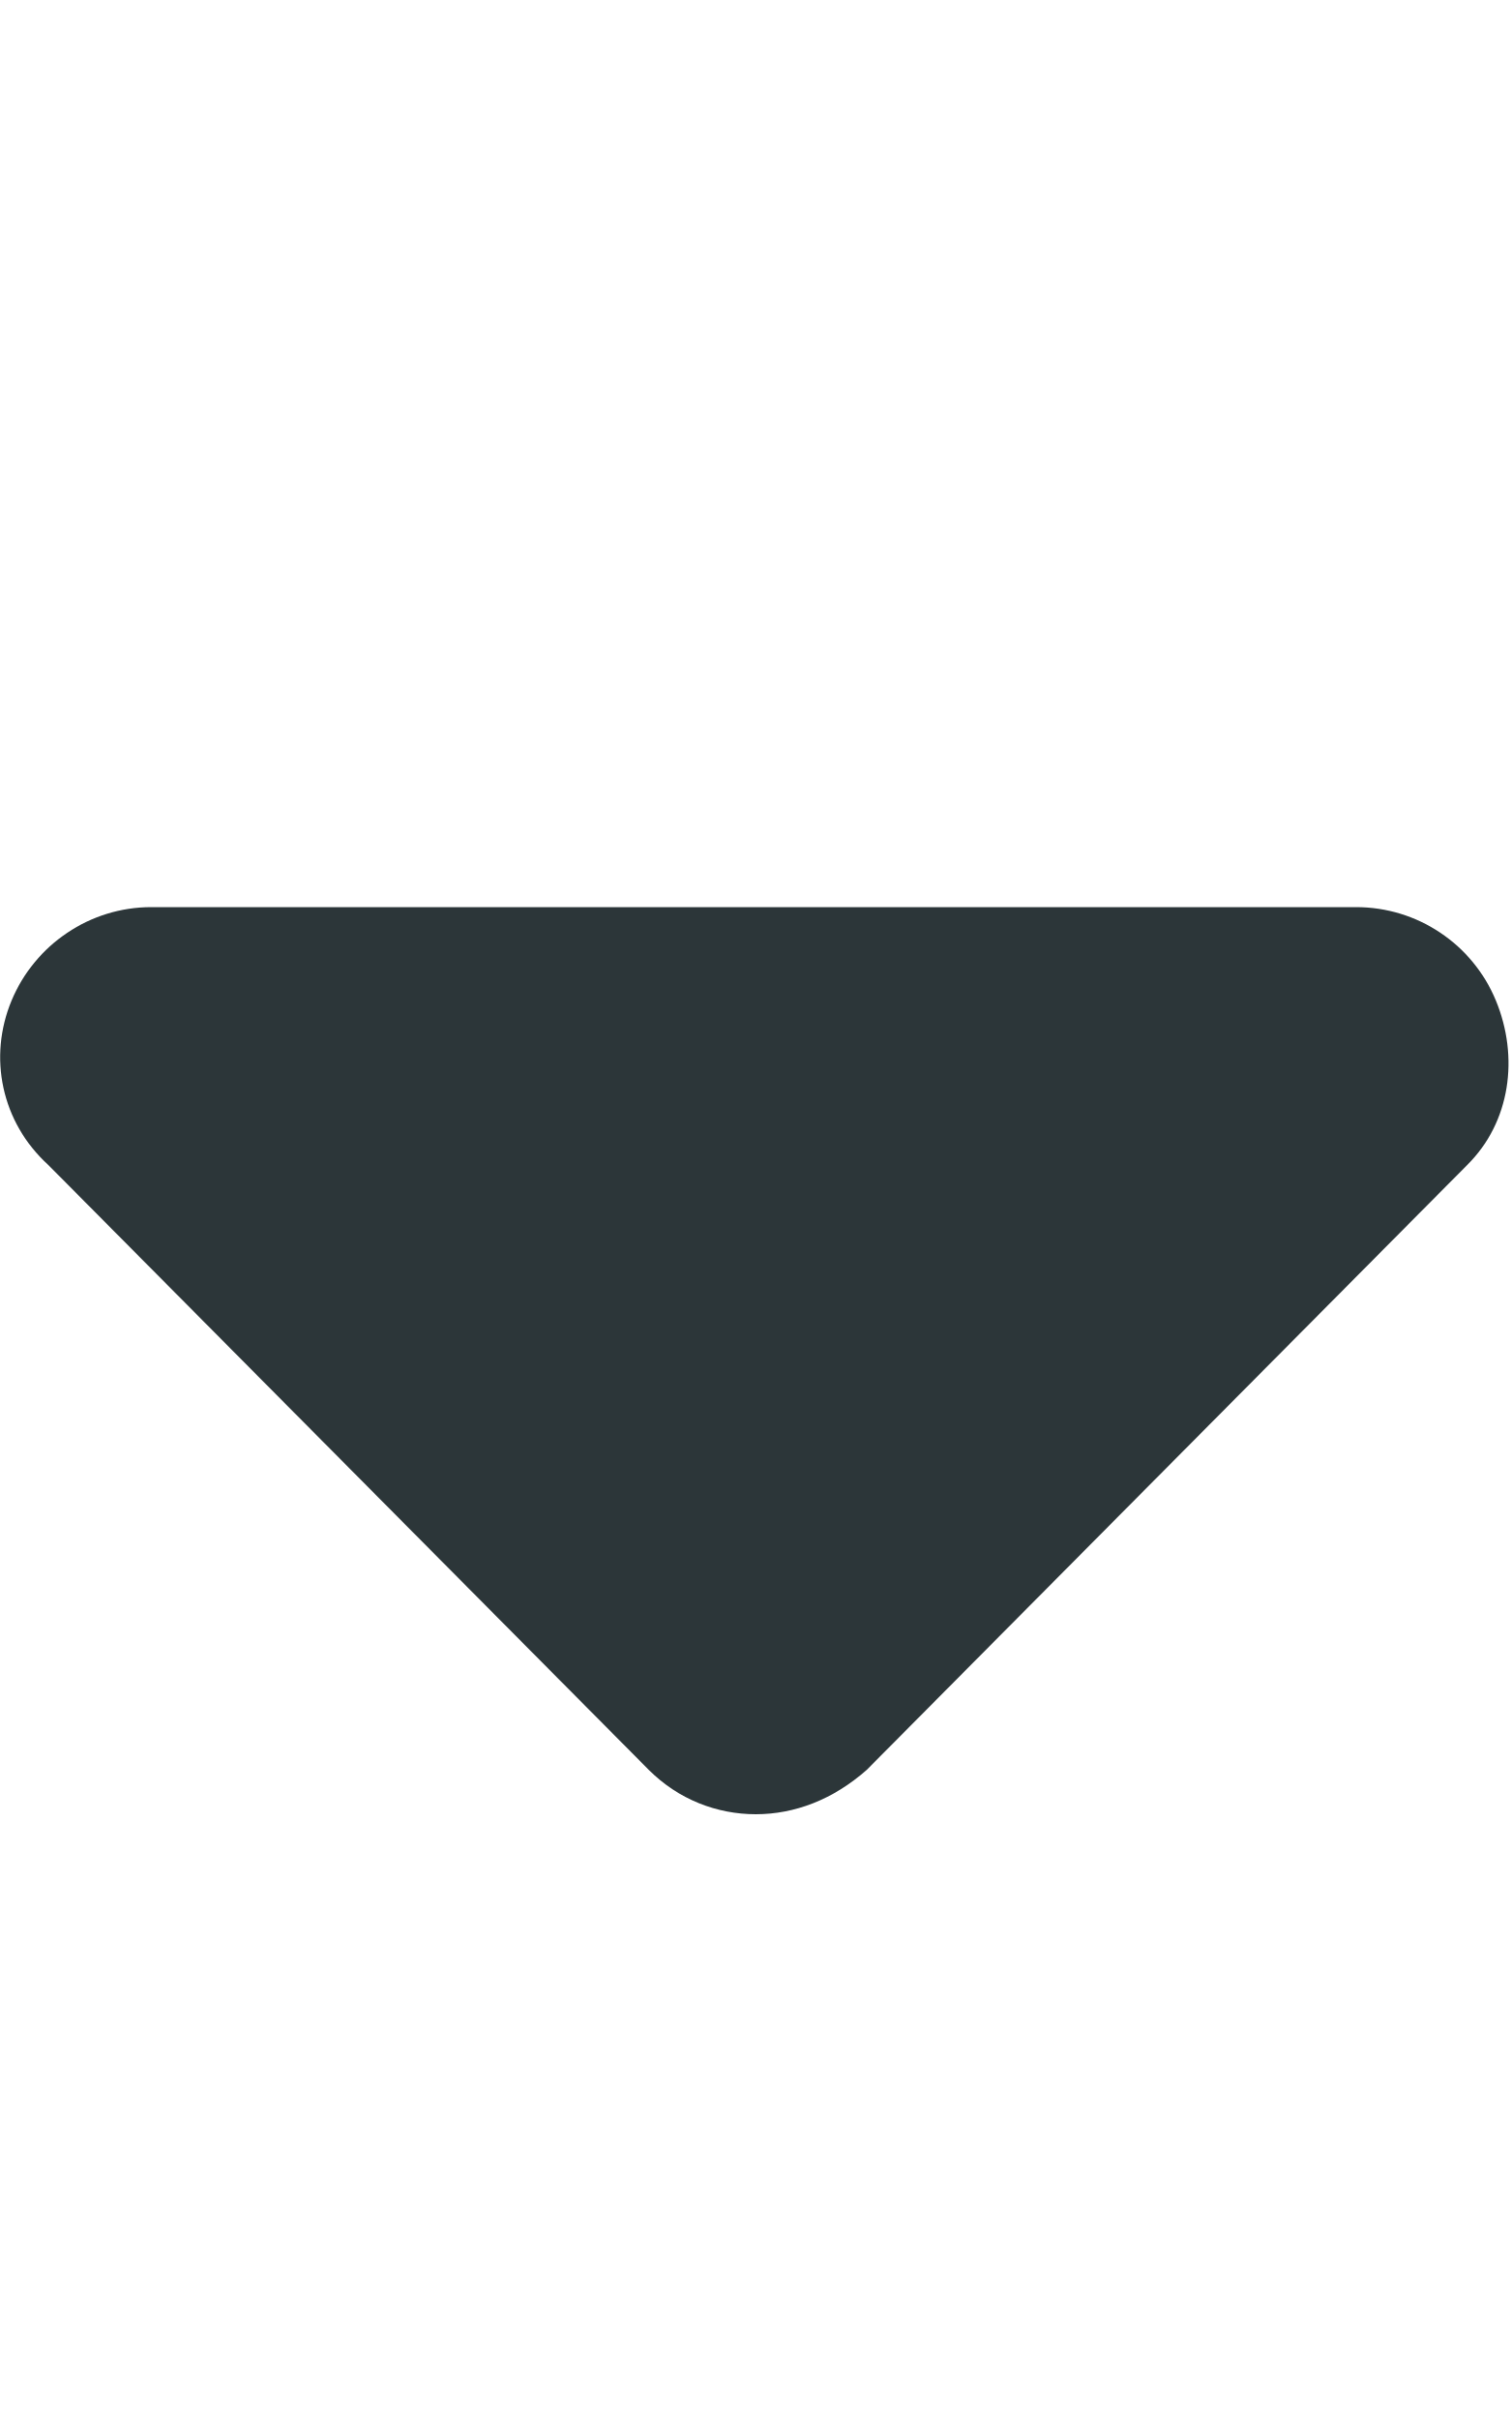
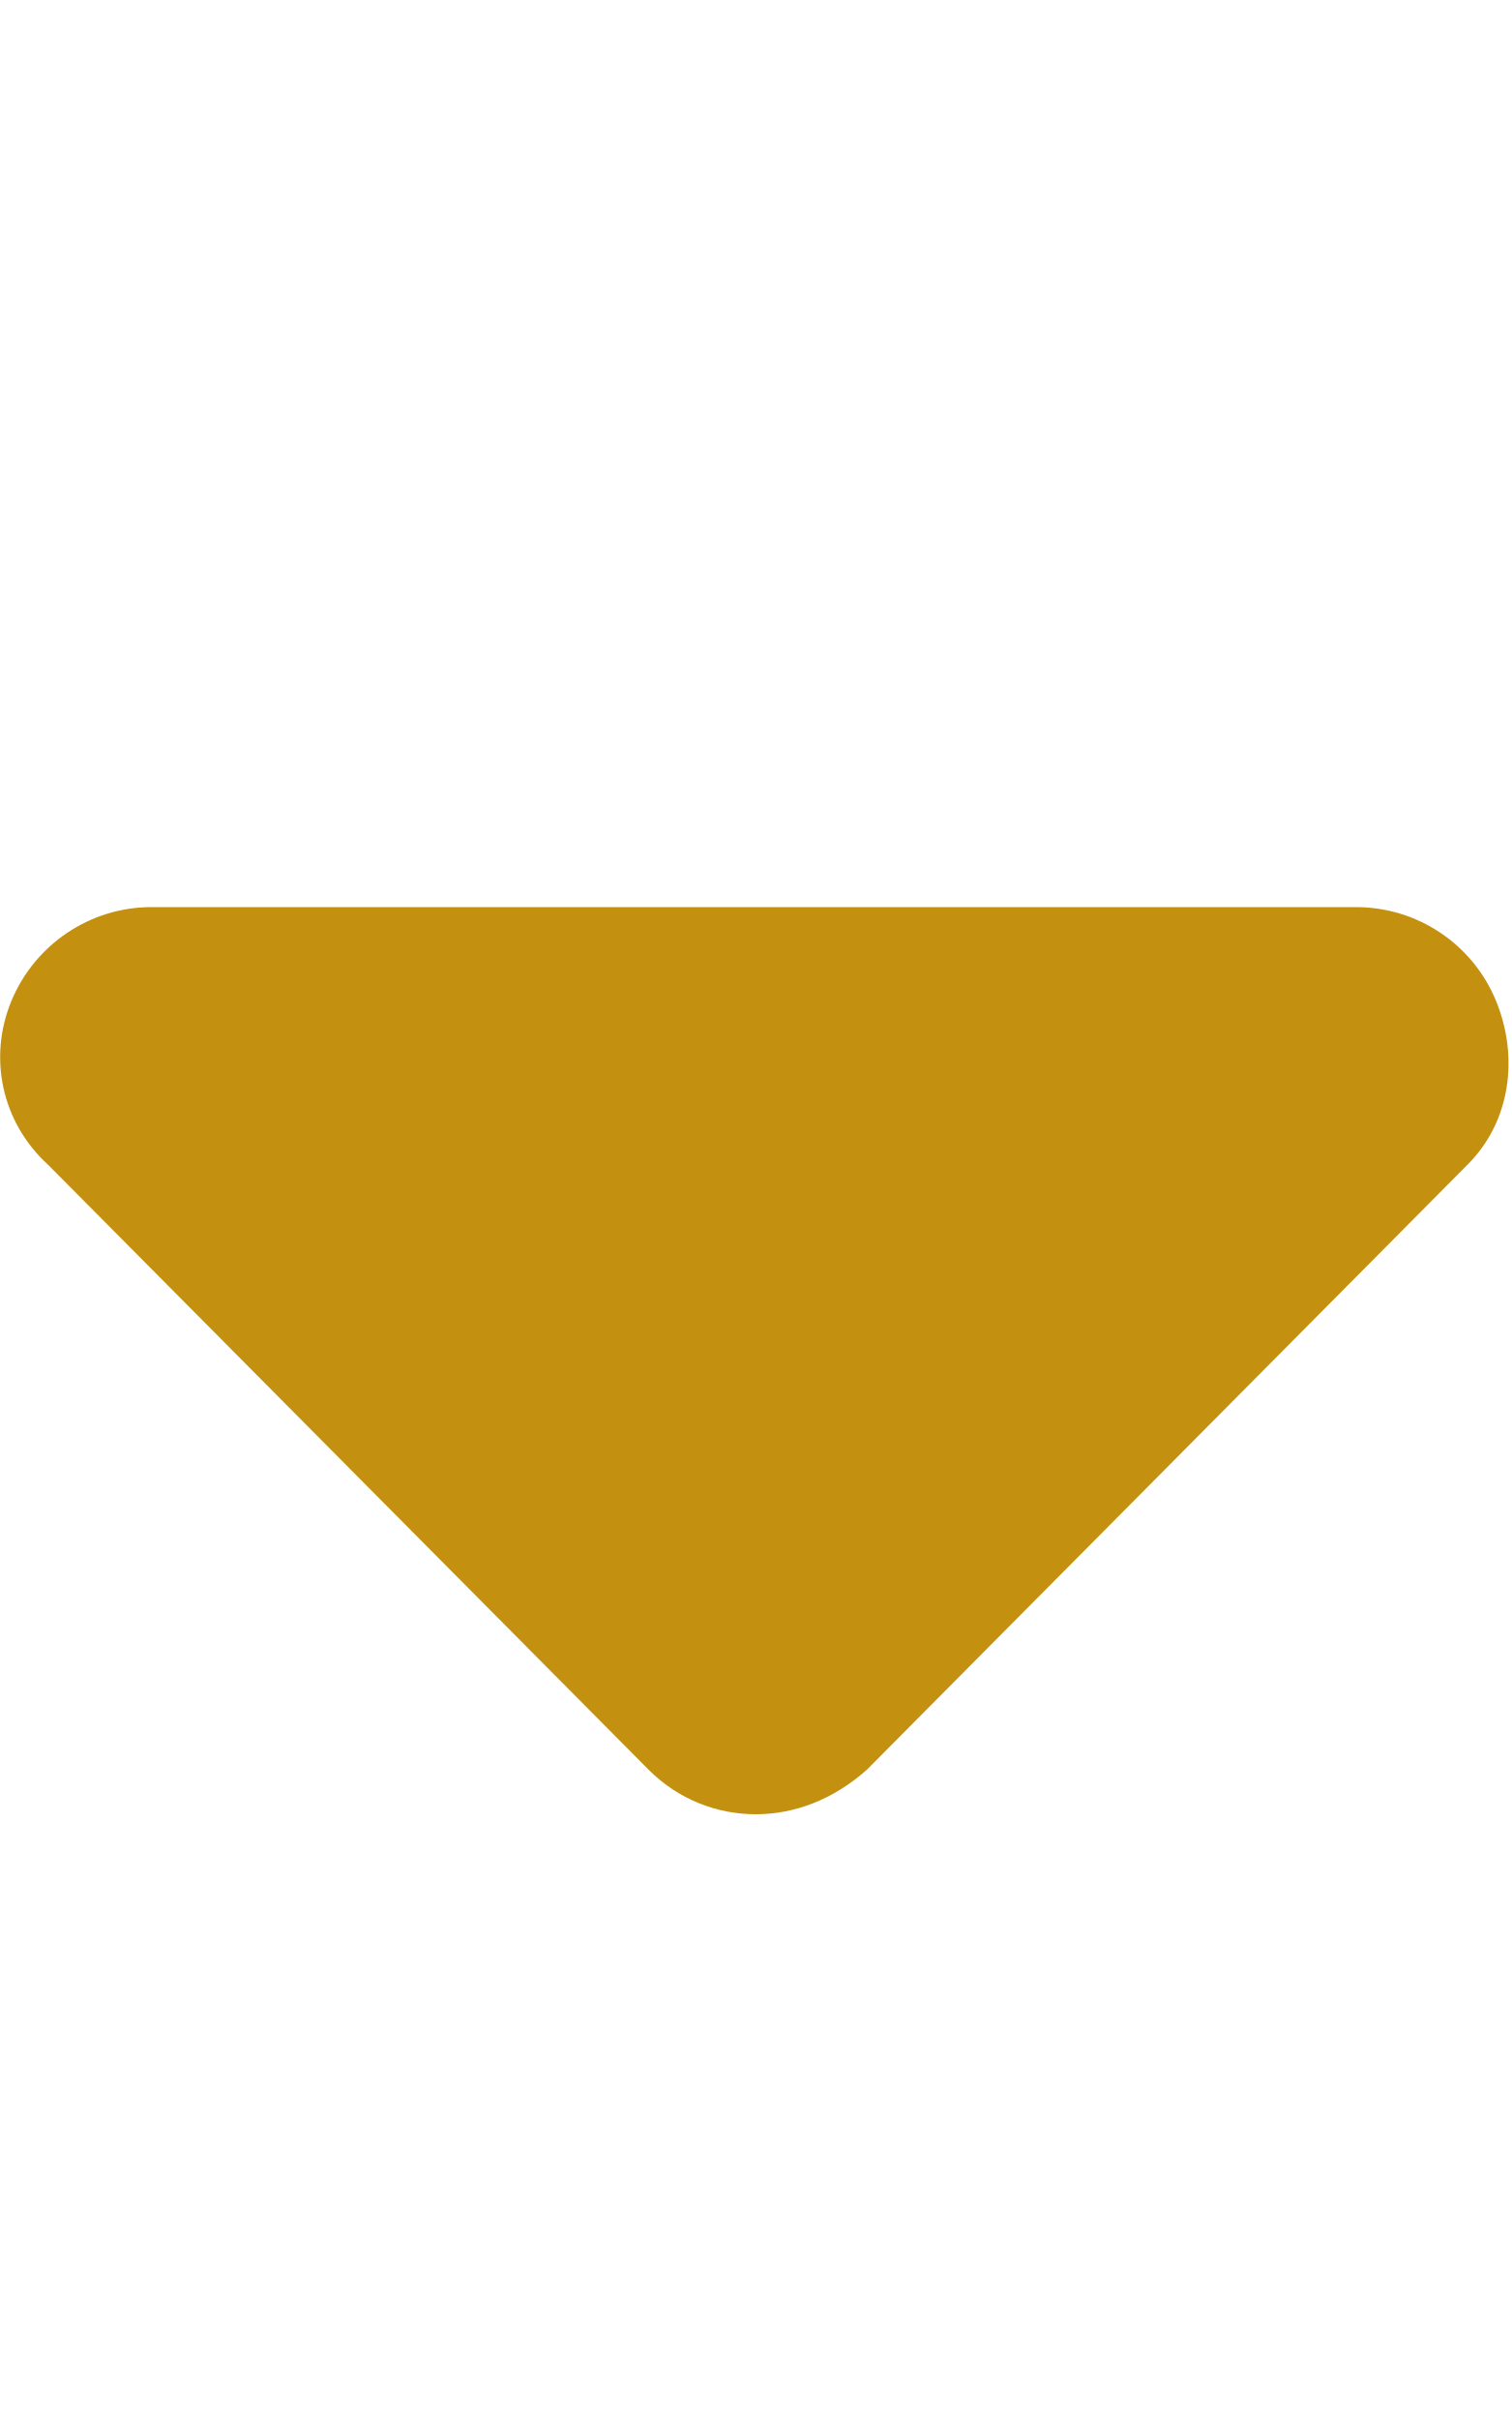
- <svg xmlns="http://www.w3.org/2000/svg" fill="#2C3639" viewBox="0 0 320 512">
+ <svg xmlns="http://www.w3.org/2000/svg" fill="#c4900f" viewBox="0 0 320 512">
  <path d="M310.6 246.6l-127.1 128C176.4 380.9 168.2 384 160 384s-16.38-3.125-22.63-9.375l-127.1-128C.224 237.5-2.516 223.7 2.438 211.8S19.07 192 32 192h255.1c12.94 0 24.62 7.781 29.58 19.75S319.8 237.5 310.6 246.6z" />
</svg>
